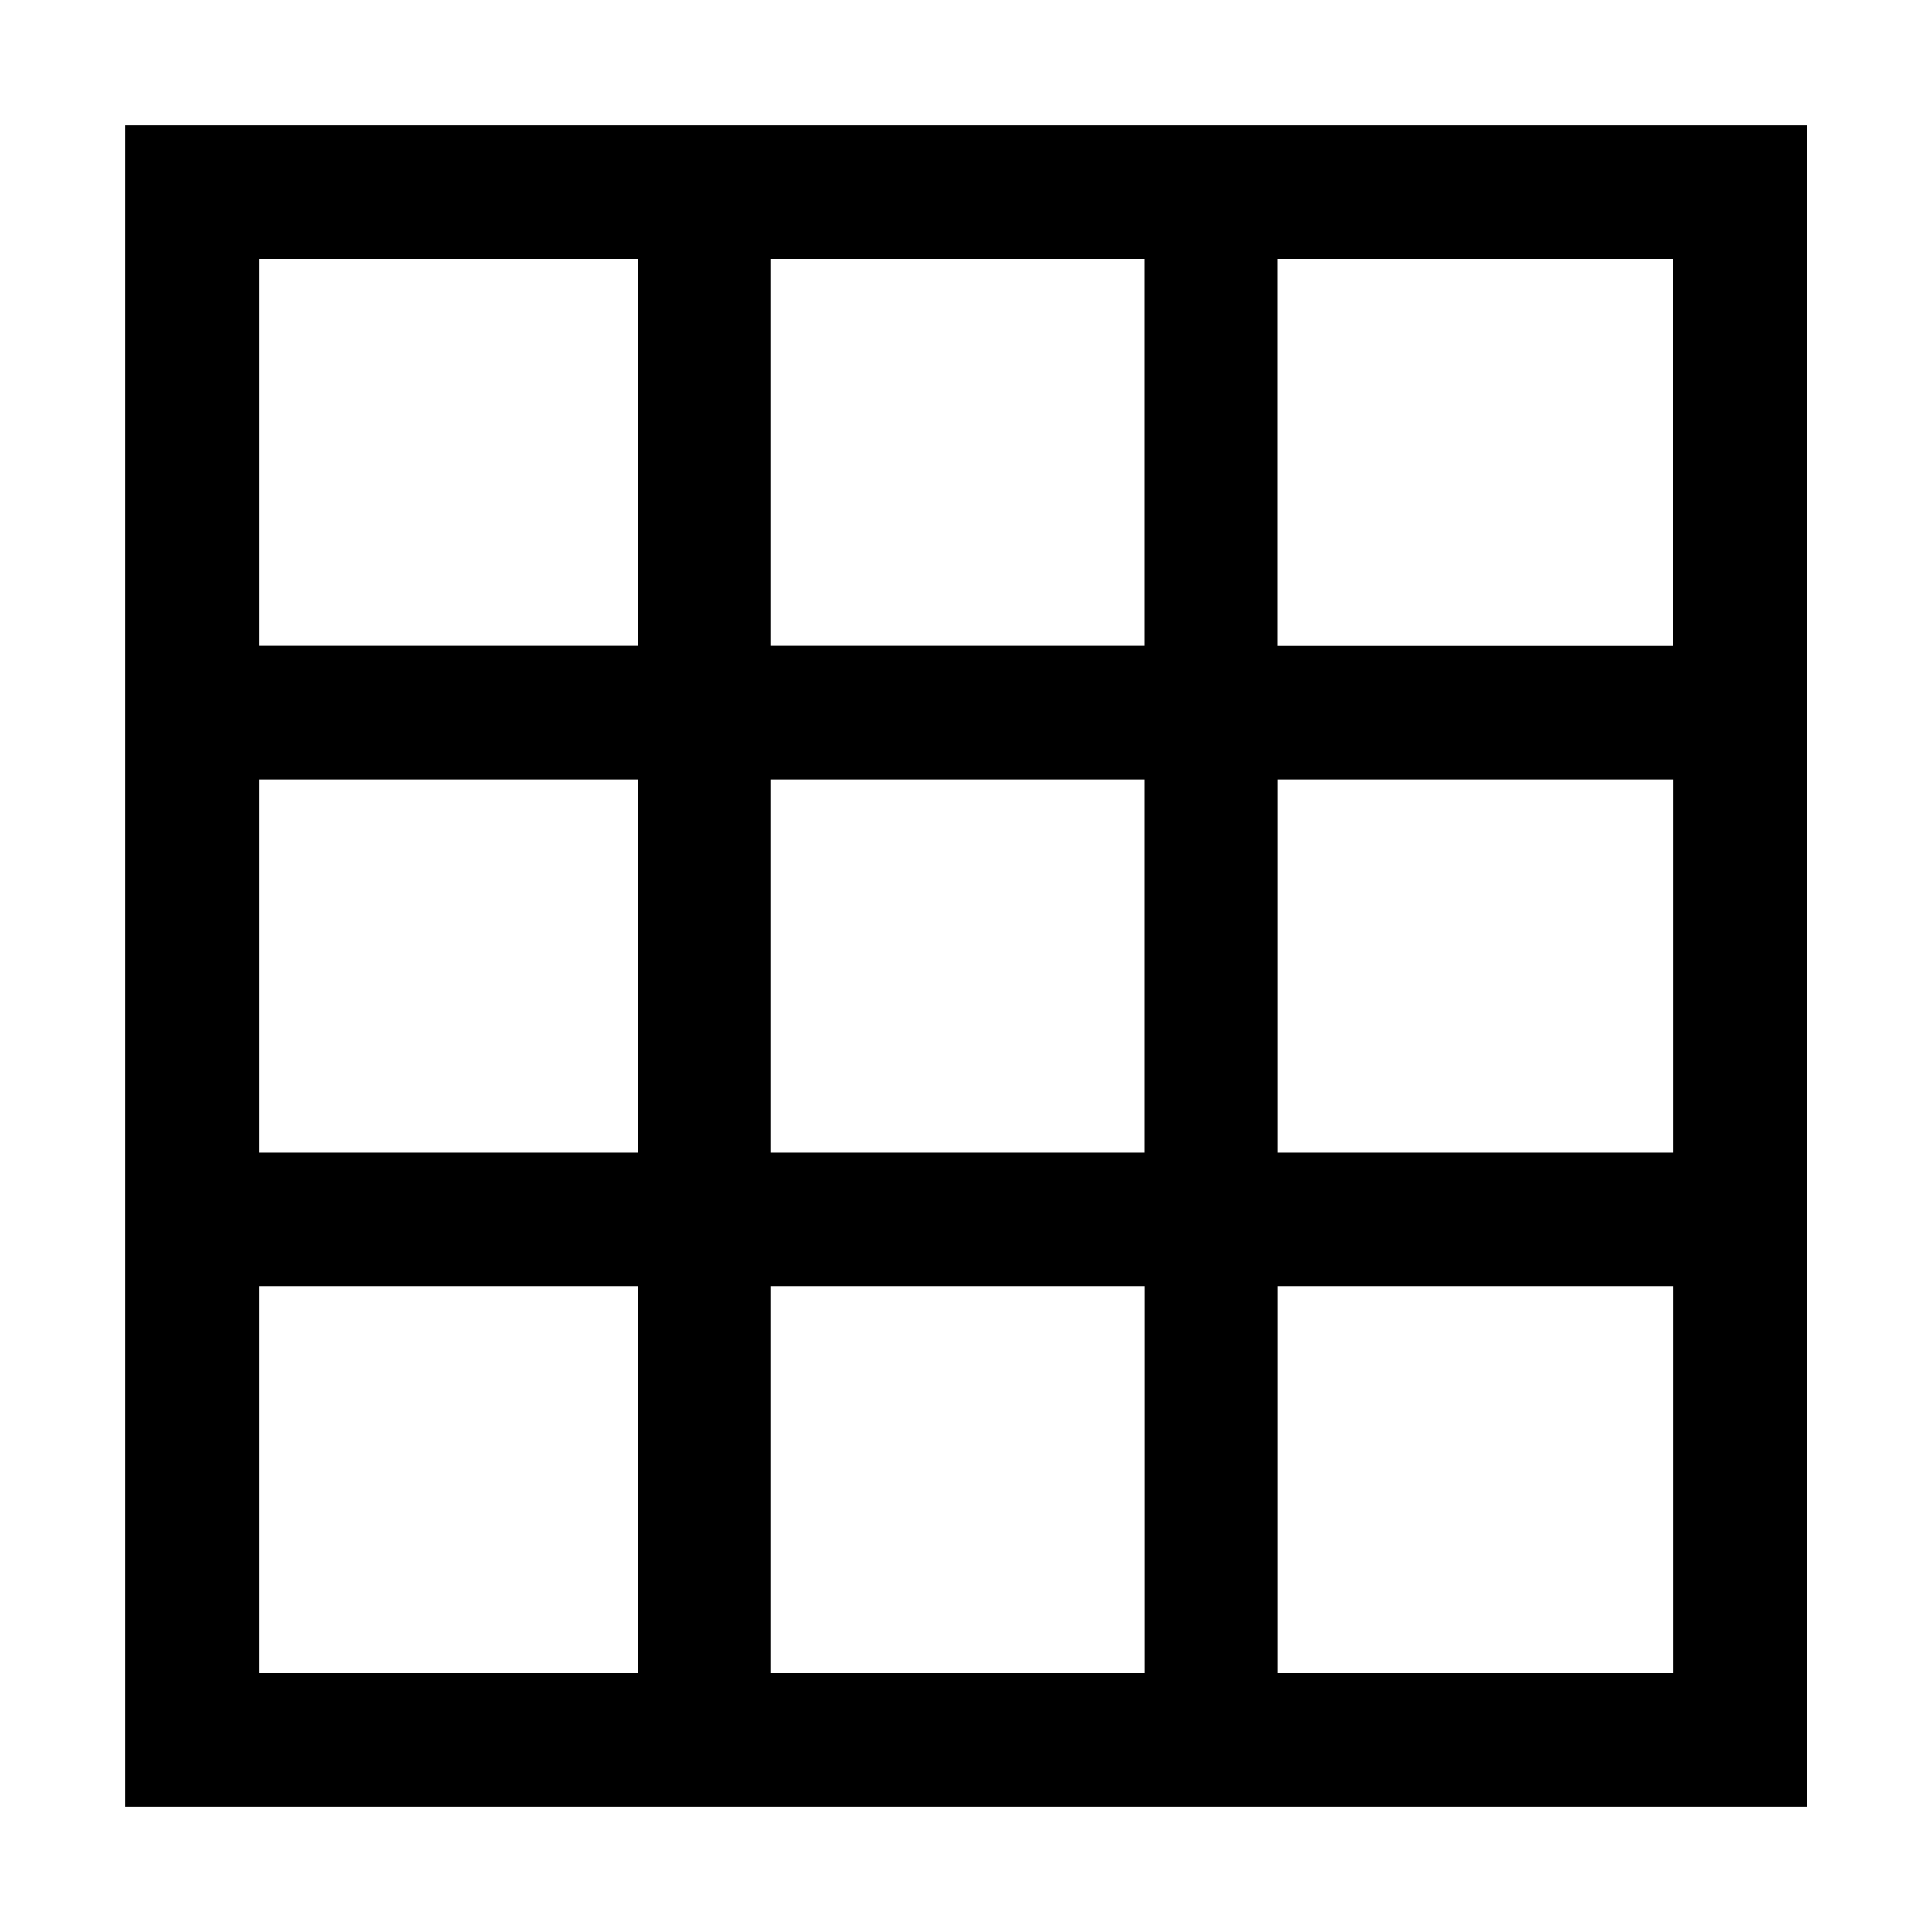
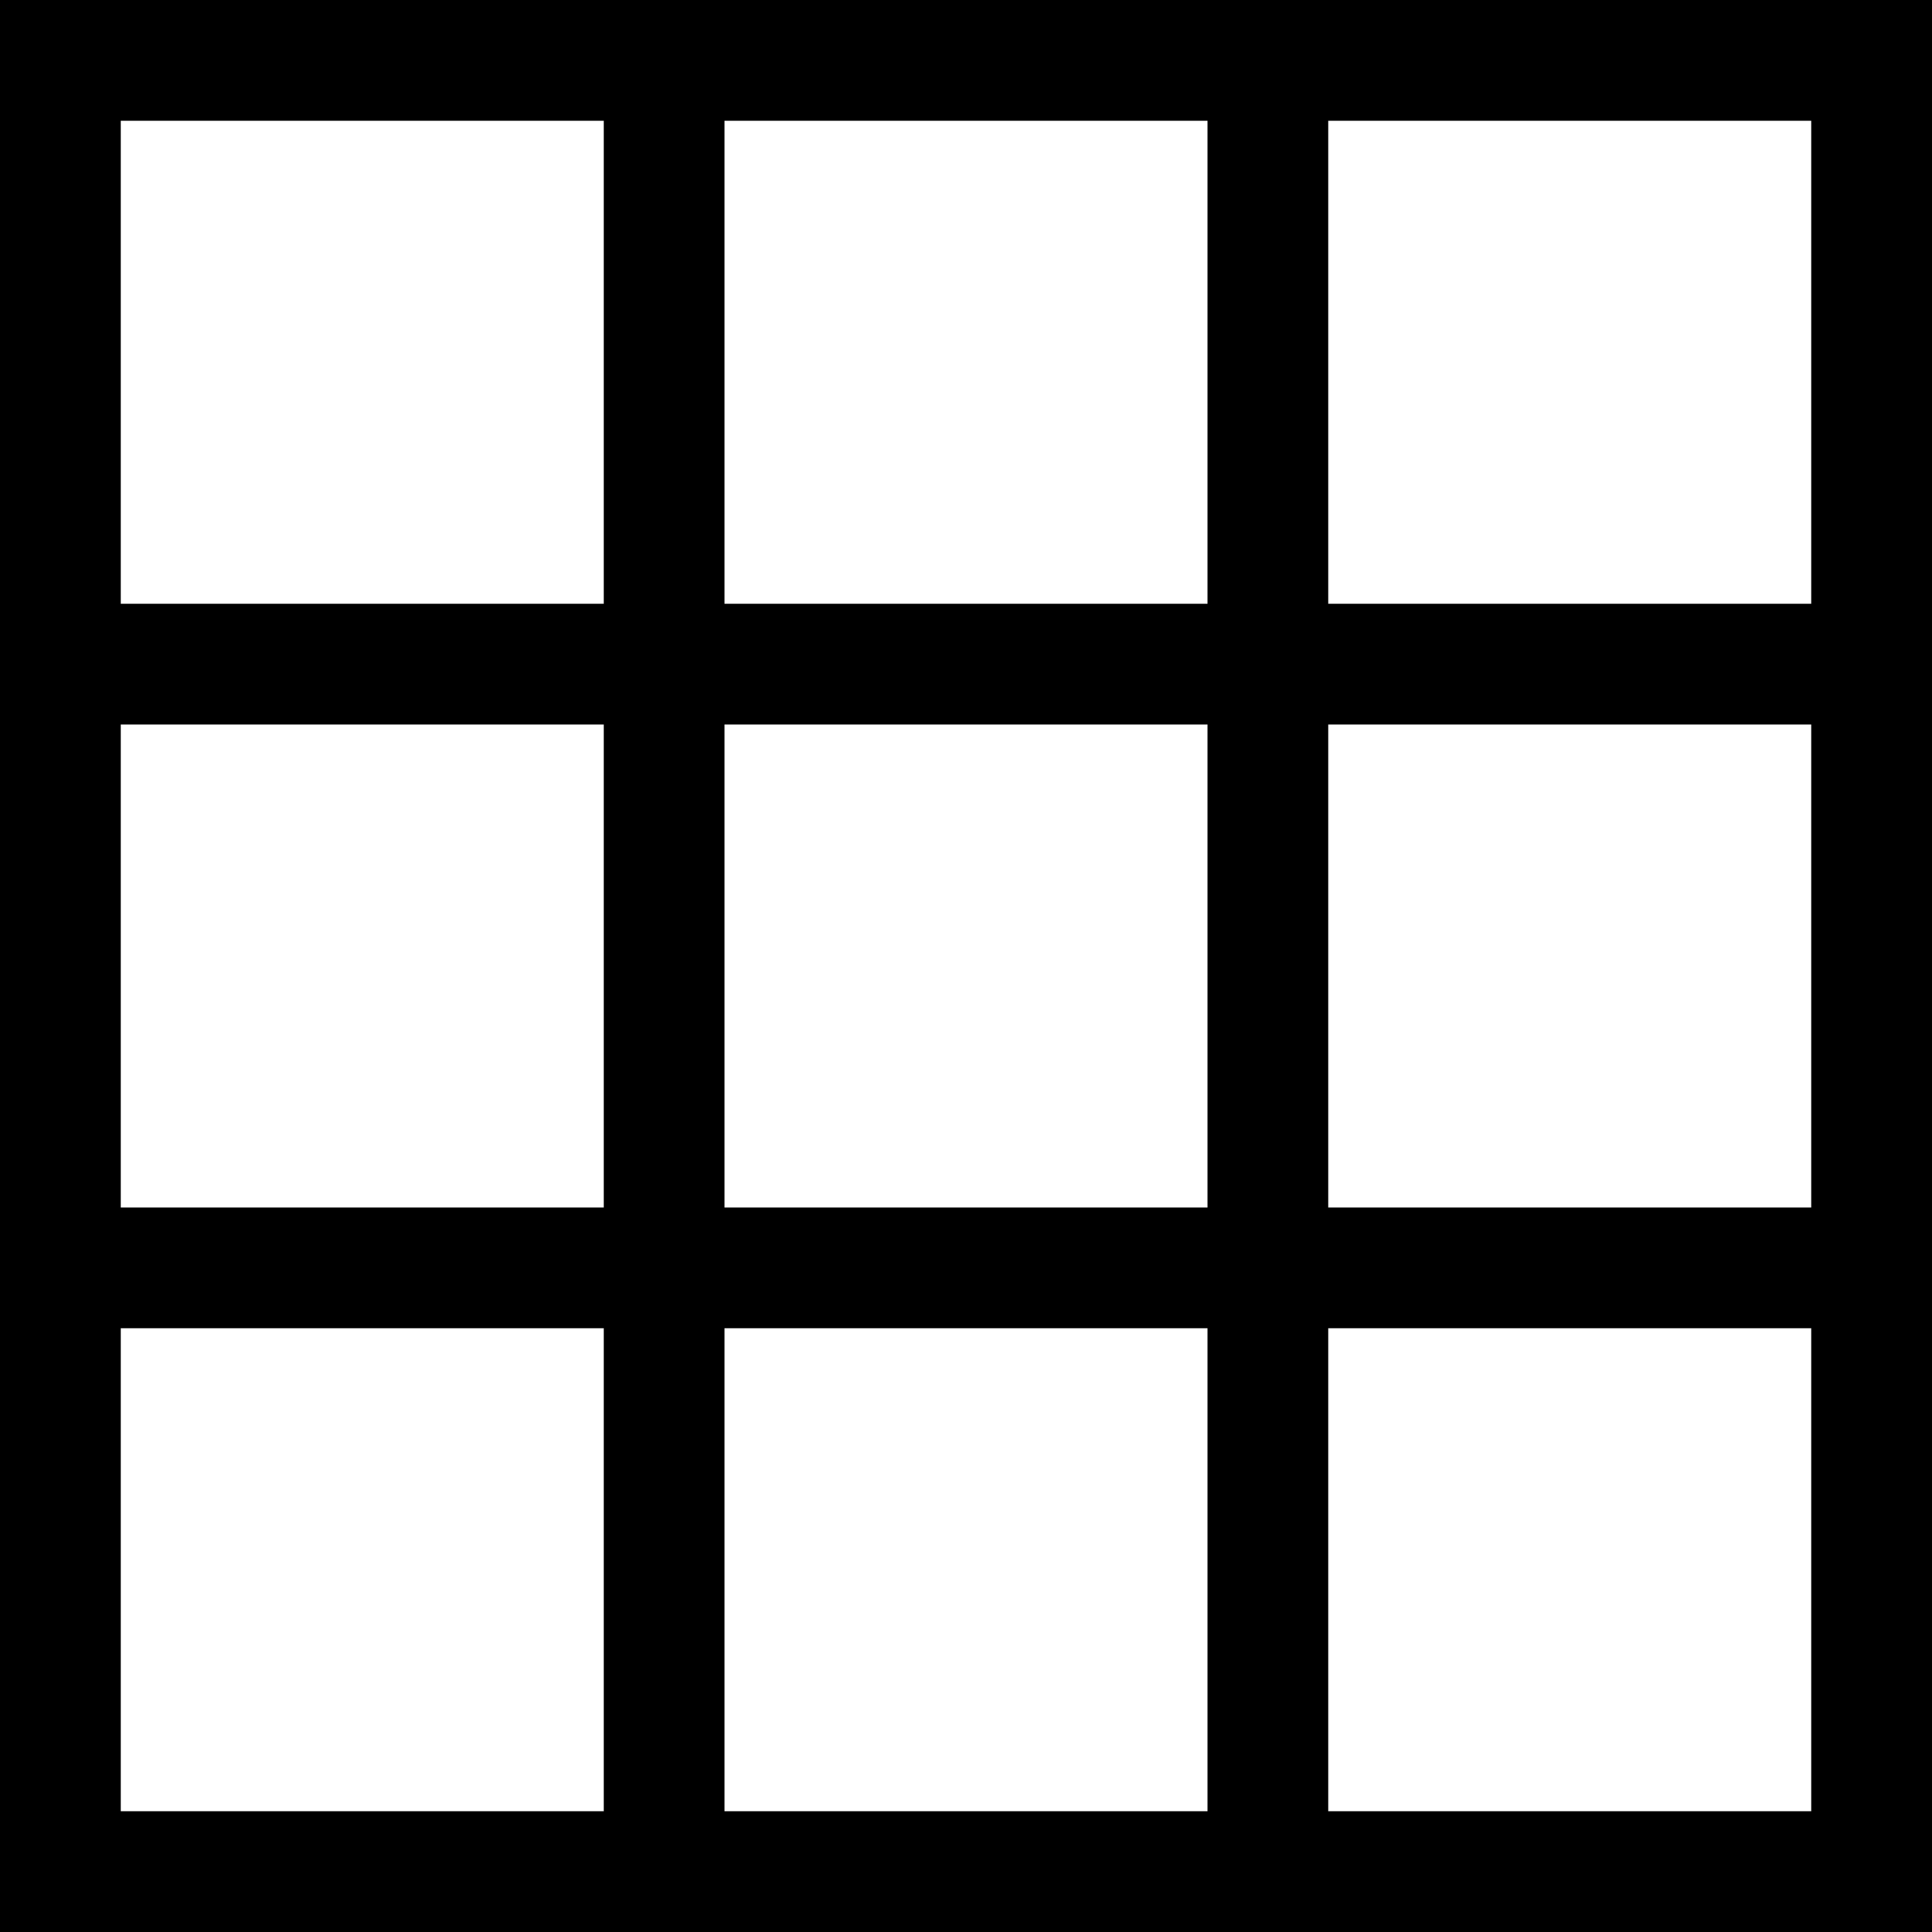
- <svg xmlns="http://www.w3.org/2000/svg" version="1.1" id="Layer_1" x="0px" y="0px" width="20px" height="20px" viewBox="0 0 20 20" enable-background="new 0 0 20 20" xml:space="preserve">
-   <path d="M1.297,1.297v17.406h17.407V1.297H1.297z M7.982,11.932V8.069h3.862v3.863H7.982z M11.845,13.314v4.006H7.982v-4.006H11.845  z M2.681,8.069H6.6v3.863H2.681V8.069z M7.982,6.686V2.68h3.862v4.005H7.982z M13.229,8.069h4.092v3.863h-4.092V8.069z M17.32,6.686  h-4.092V2.68h4.092V6.686z M6.6,2.68v4.005H2.681V2.68H6.6z M2.681,13.314H6.6v4.006H2.681V13.314z M13.229,17.32v-4.006h4.092  v4.006H13.229z" />
+ <svg xmlns="http://www.w3.org/2000/svg" width="16" height="16" viewBox="0 0 16 16">
+   <path d="M0 0V16H16V0ZM6 10V6h4v4zm4 1v4H6V11ZM1 6h4v4H1ZM6 5V1H10V5ZM11 6h4v4h-4zm4-1h-4V1h4zM5 1V5H1V1ZM1 11h4v4H1Zm10 4v-4h4v4z" />
</svg>
